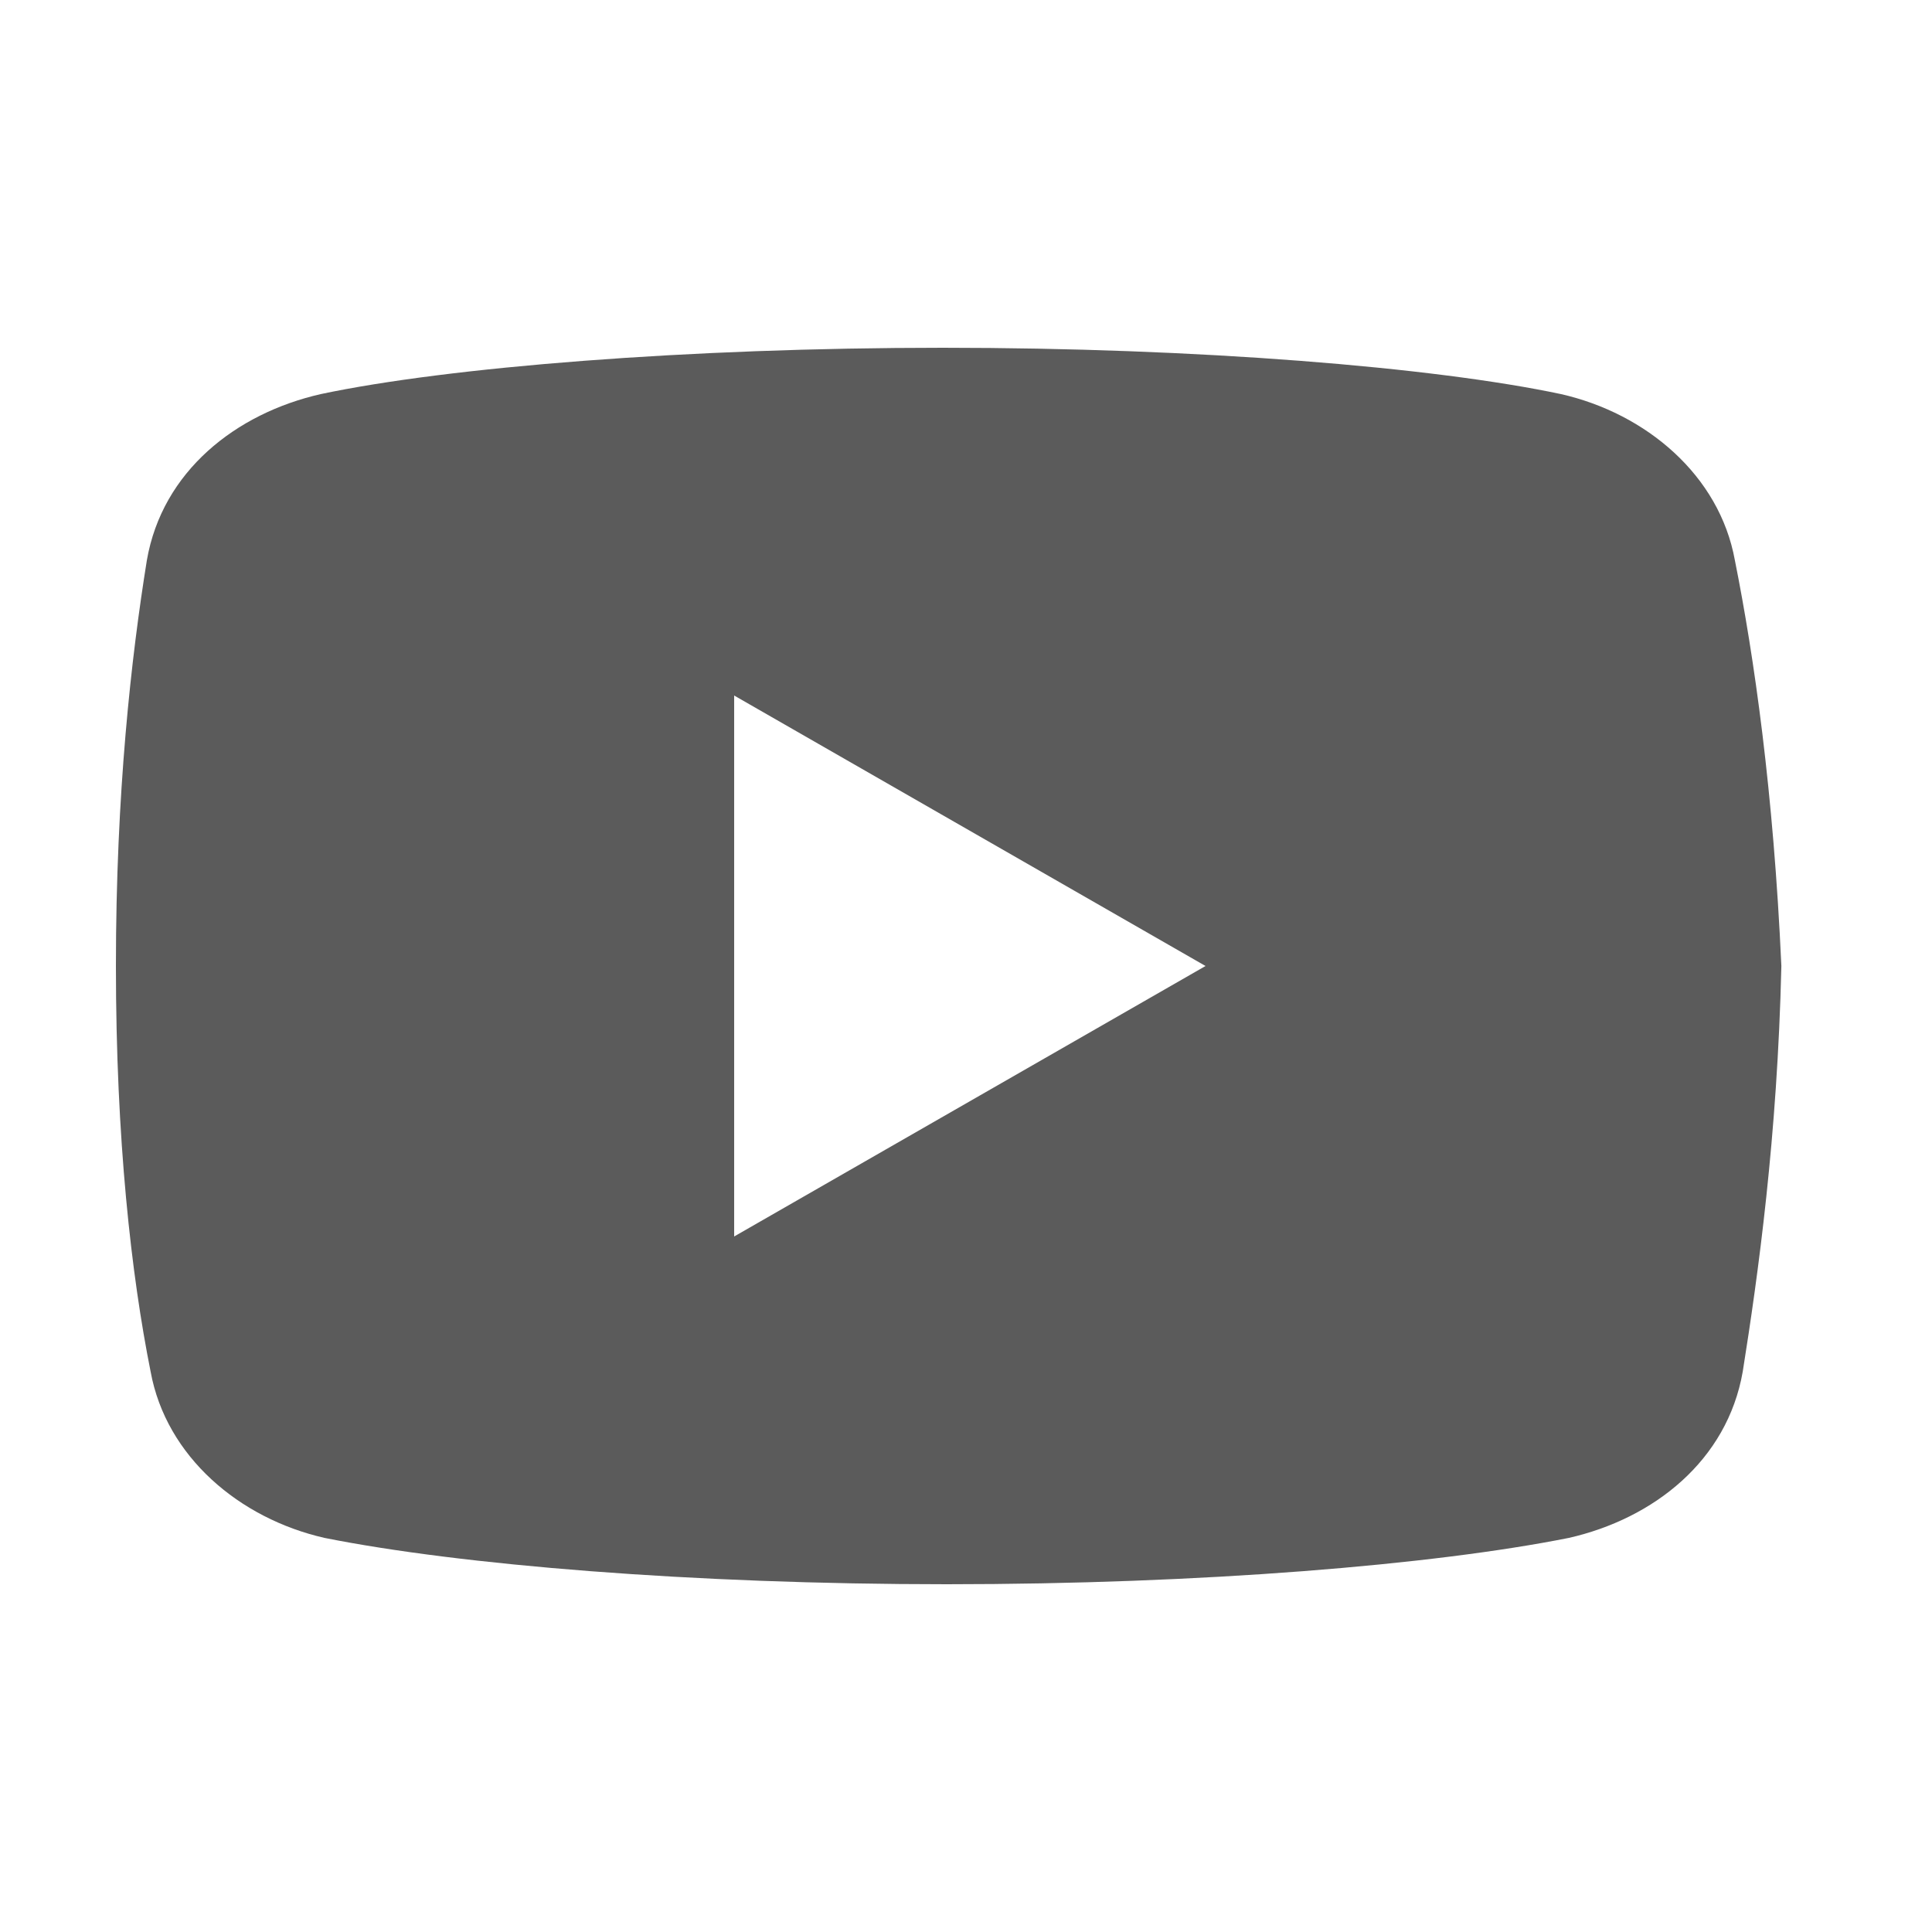
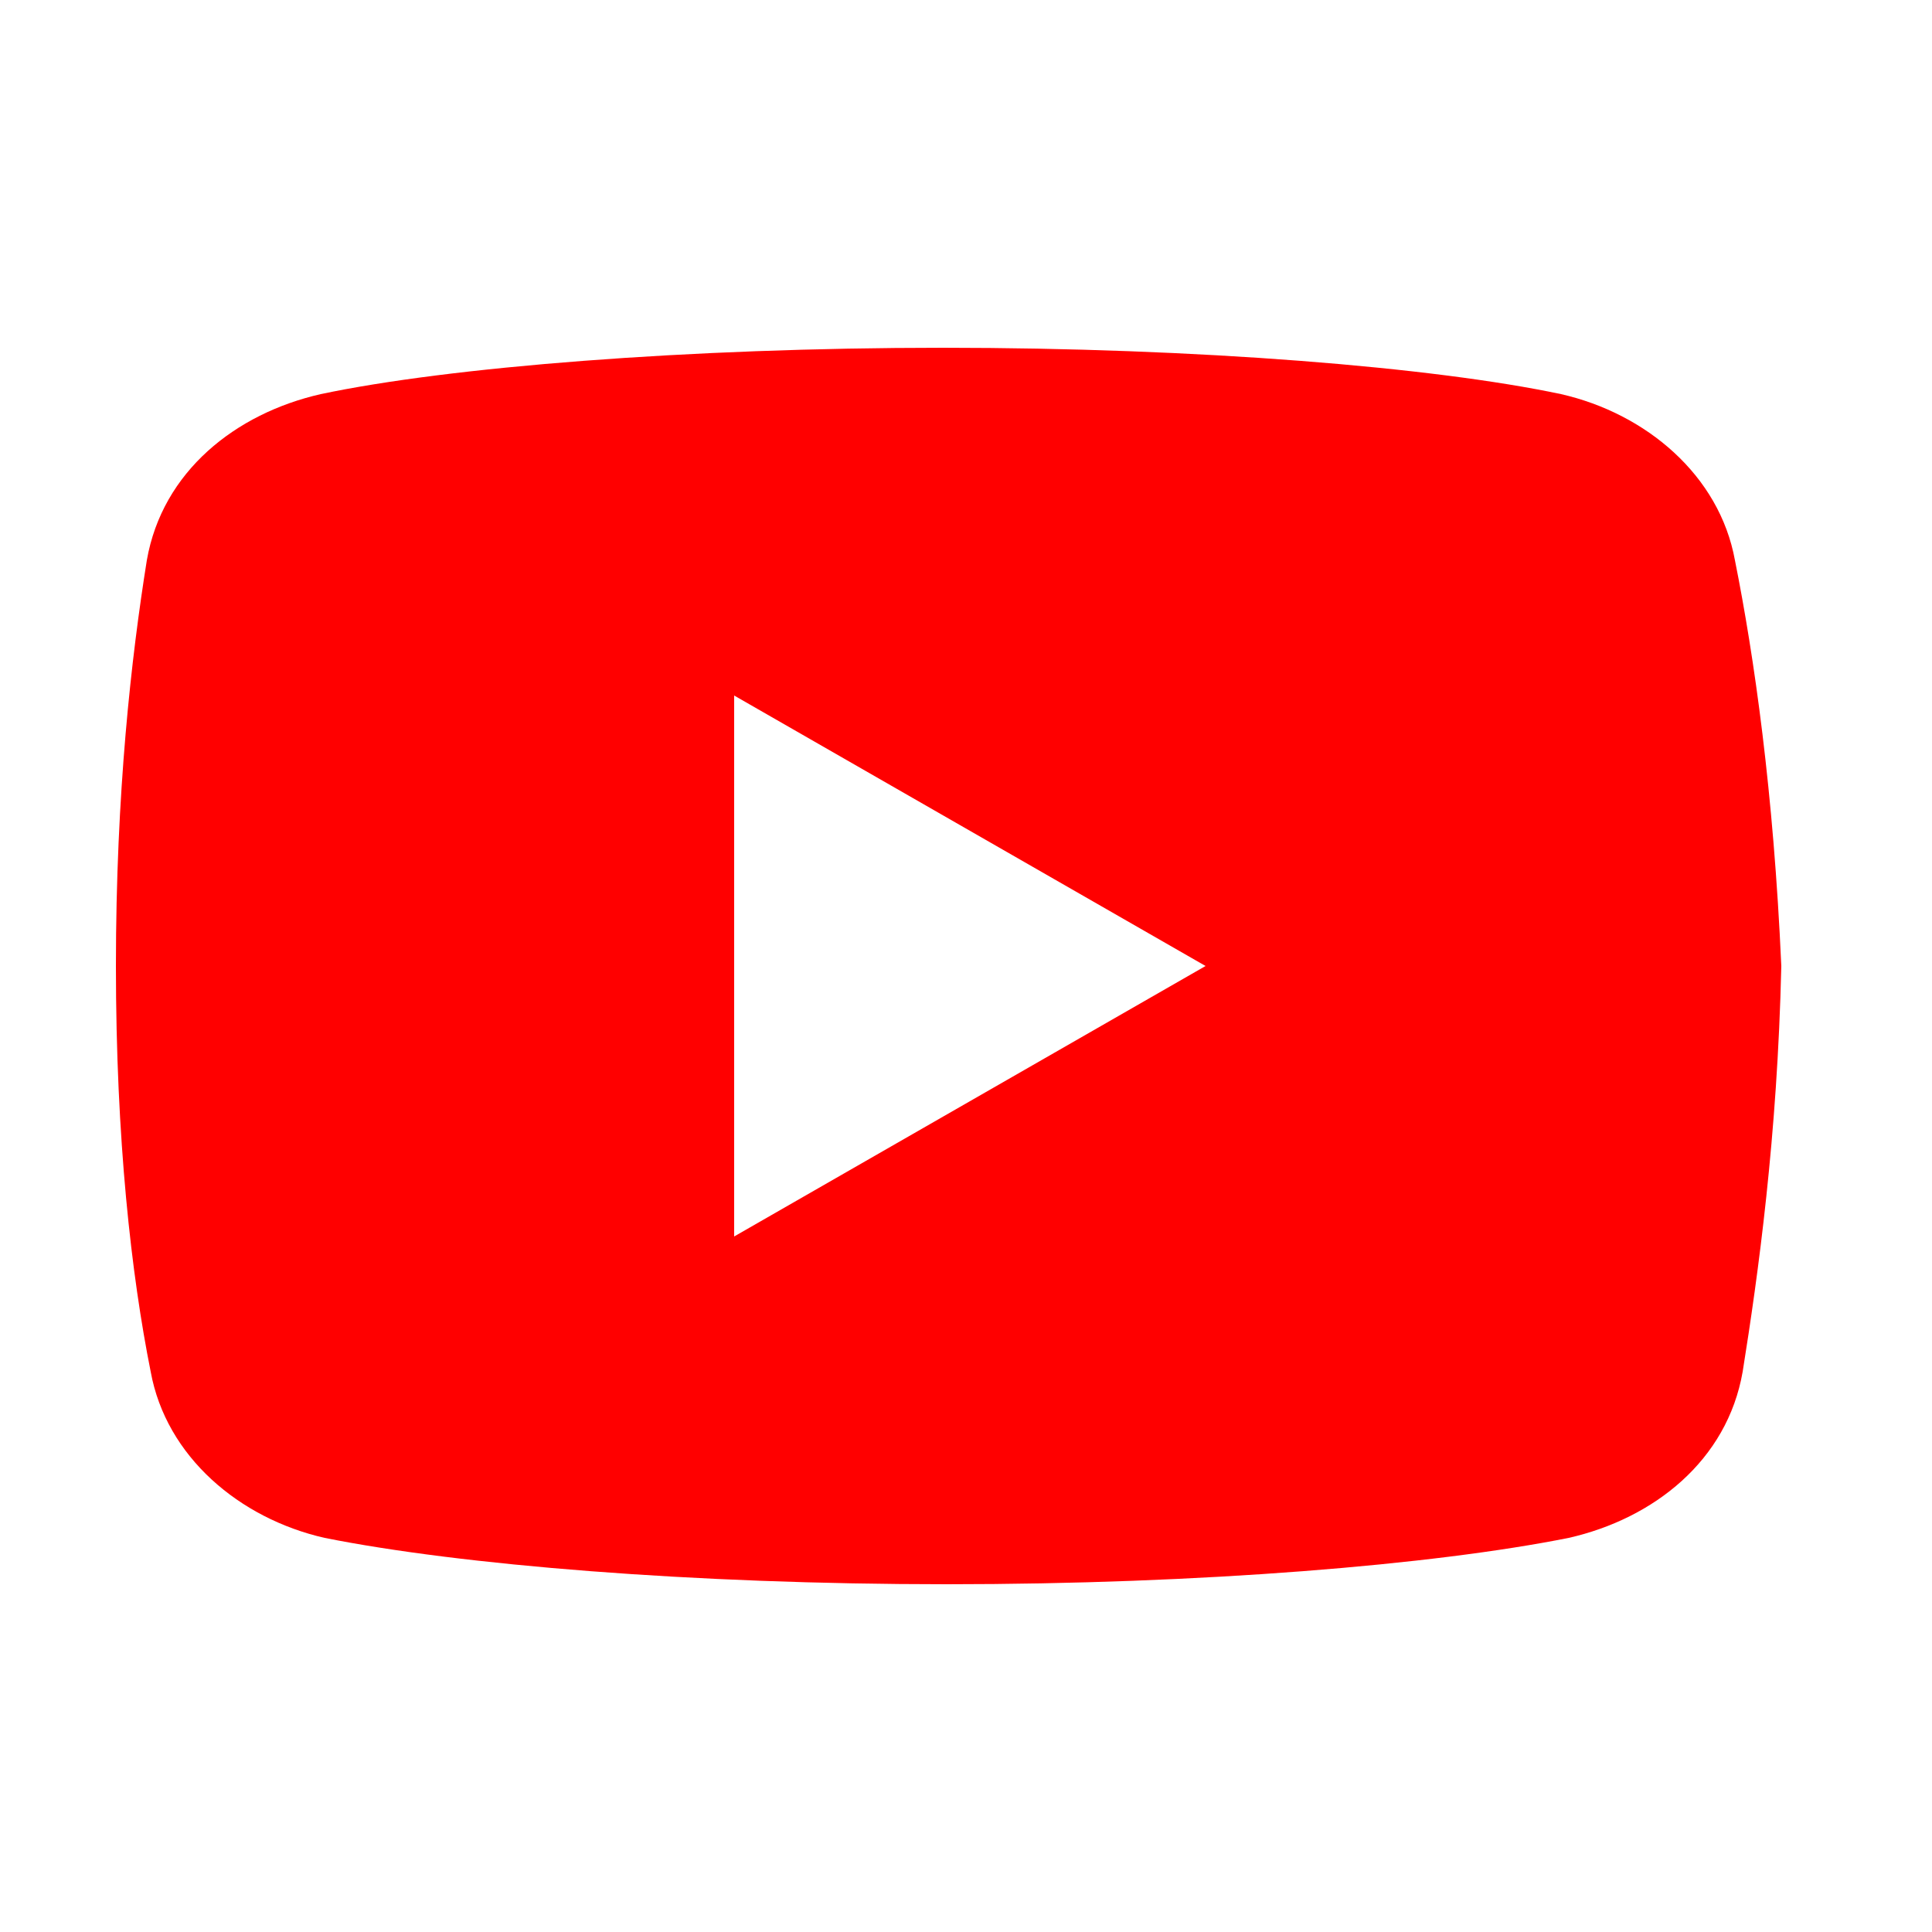
- <svg xmlns="http://www.w3.org/2000/svg" width="500pt" height="500pt" viewBox="0 0 500 500" version="1.1">
+ <svg xmlns="http://www.w3.org/2000/svg" version="1.1" id="Layer_1" x="0px" y="0px" viewBox="0 0 500 500" style="enable-background:new 0 0 500 500;" xml:space="preserve">
+   <style type="text/css">
+ 	.st0{fill:#FF0000;}
+ </style>
  <g id="surface1">
-     <path style=" stroke:none;fill-rule:nonzero;fill:#5B5B5B;fill-opacity:1;" d="M 448.984 145 C 445 123.008 426.016 106.992 403.984 101.992 C 371.016 95 310 90 243.984 90 C 178.008 90 116.016 95 83.008 101.992 C 61.016 106.992 41.992 121.992 38.008 145 C 33.984 170 30 205 30 250 C 30 295 33.984 330 38.984 355 C 43.008 376.992 61.992 393.008 83.984 398.008 C 118.984 405 178.984 410 245 410 C 311.016 410 371.016 405 406.016 398.008 C 428.008 393.008 446.992 378.008 451.016 355 C 455 330 460 293.984 461.016 250 C 458.984 205 453.984 170 448.984 145 Z M 190 320 L 190 180 L 311.992 250 Z " />
+     <path class="st0" d="M449,145c-4-22-23-38-45-43c-33-7-94-12-160-12c-66,0-128,5-161,12c-22,5-41,20-45,43c-4,25-8,60-8,105   s4,80,9,105c4,22,23,38,45,43c35,7,95,12,161,12s126-5,161-12c22-5,41-20,45-43c4-25,9-61,10-105C459,205,454,170,449,145z    M190,320V180l122,70L190,320z" />
  </g>
</svg>
